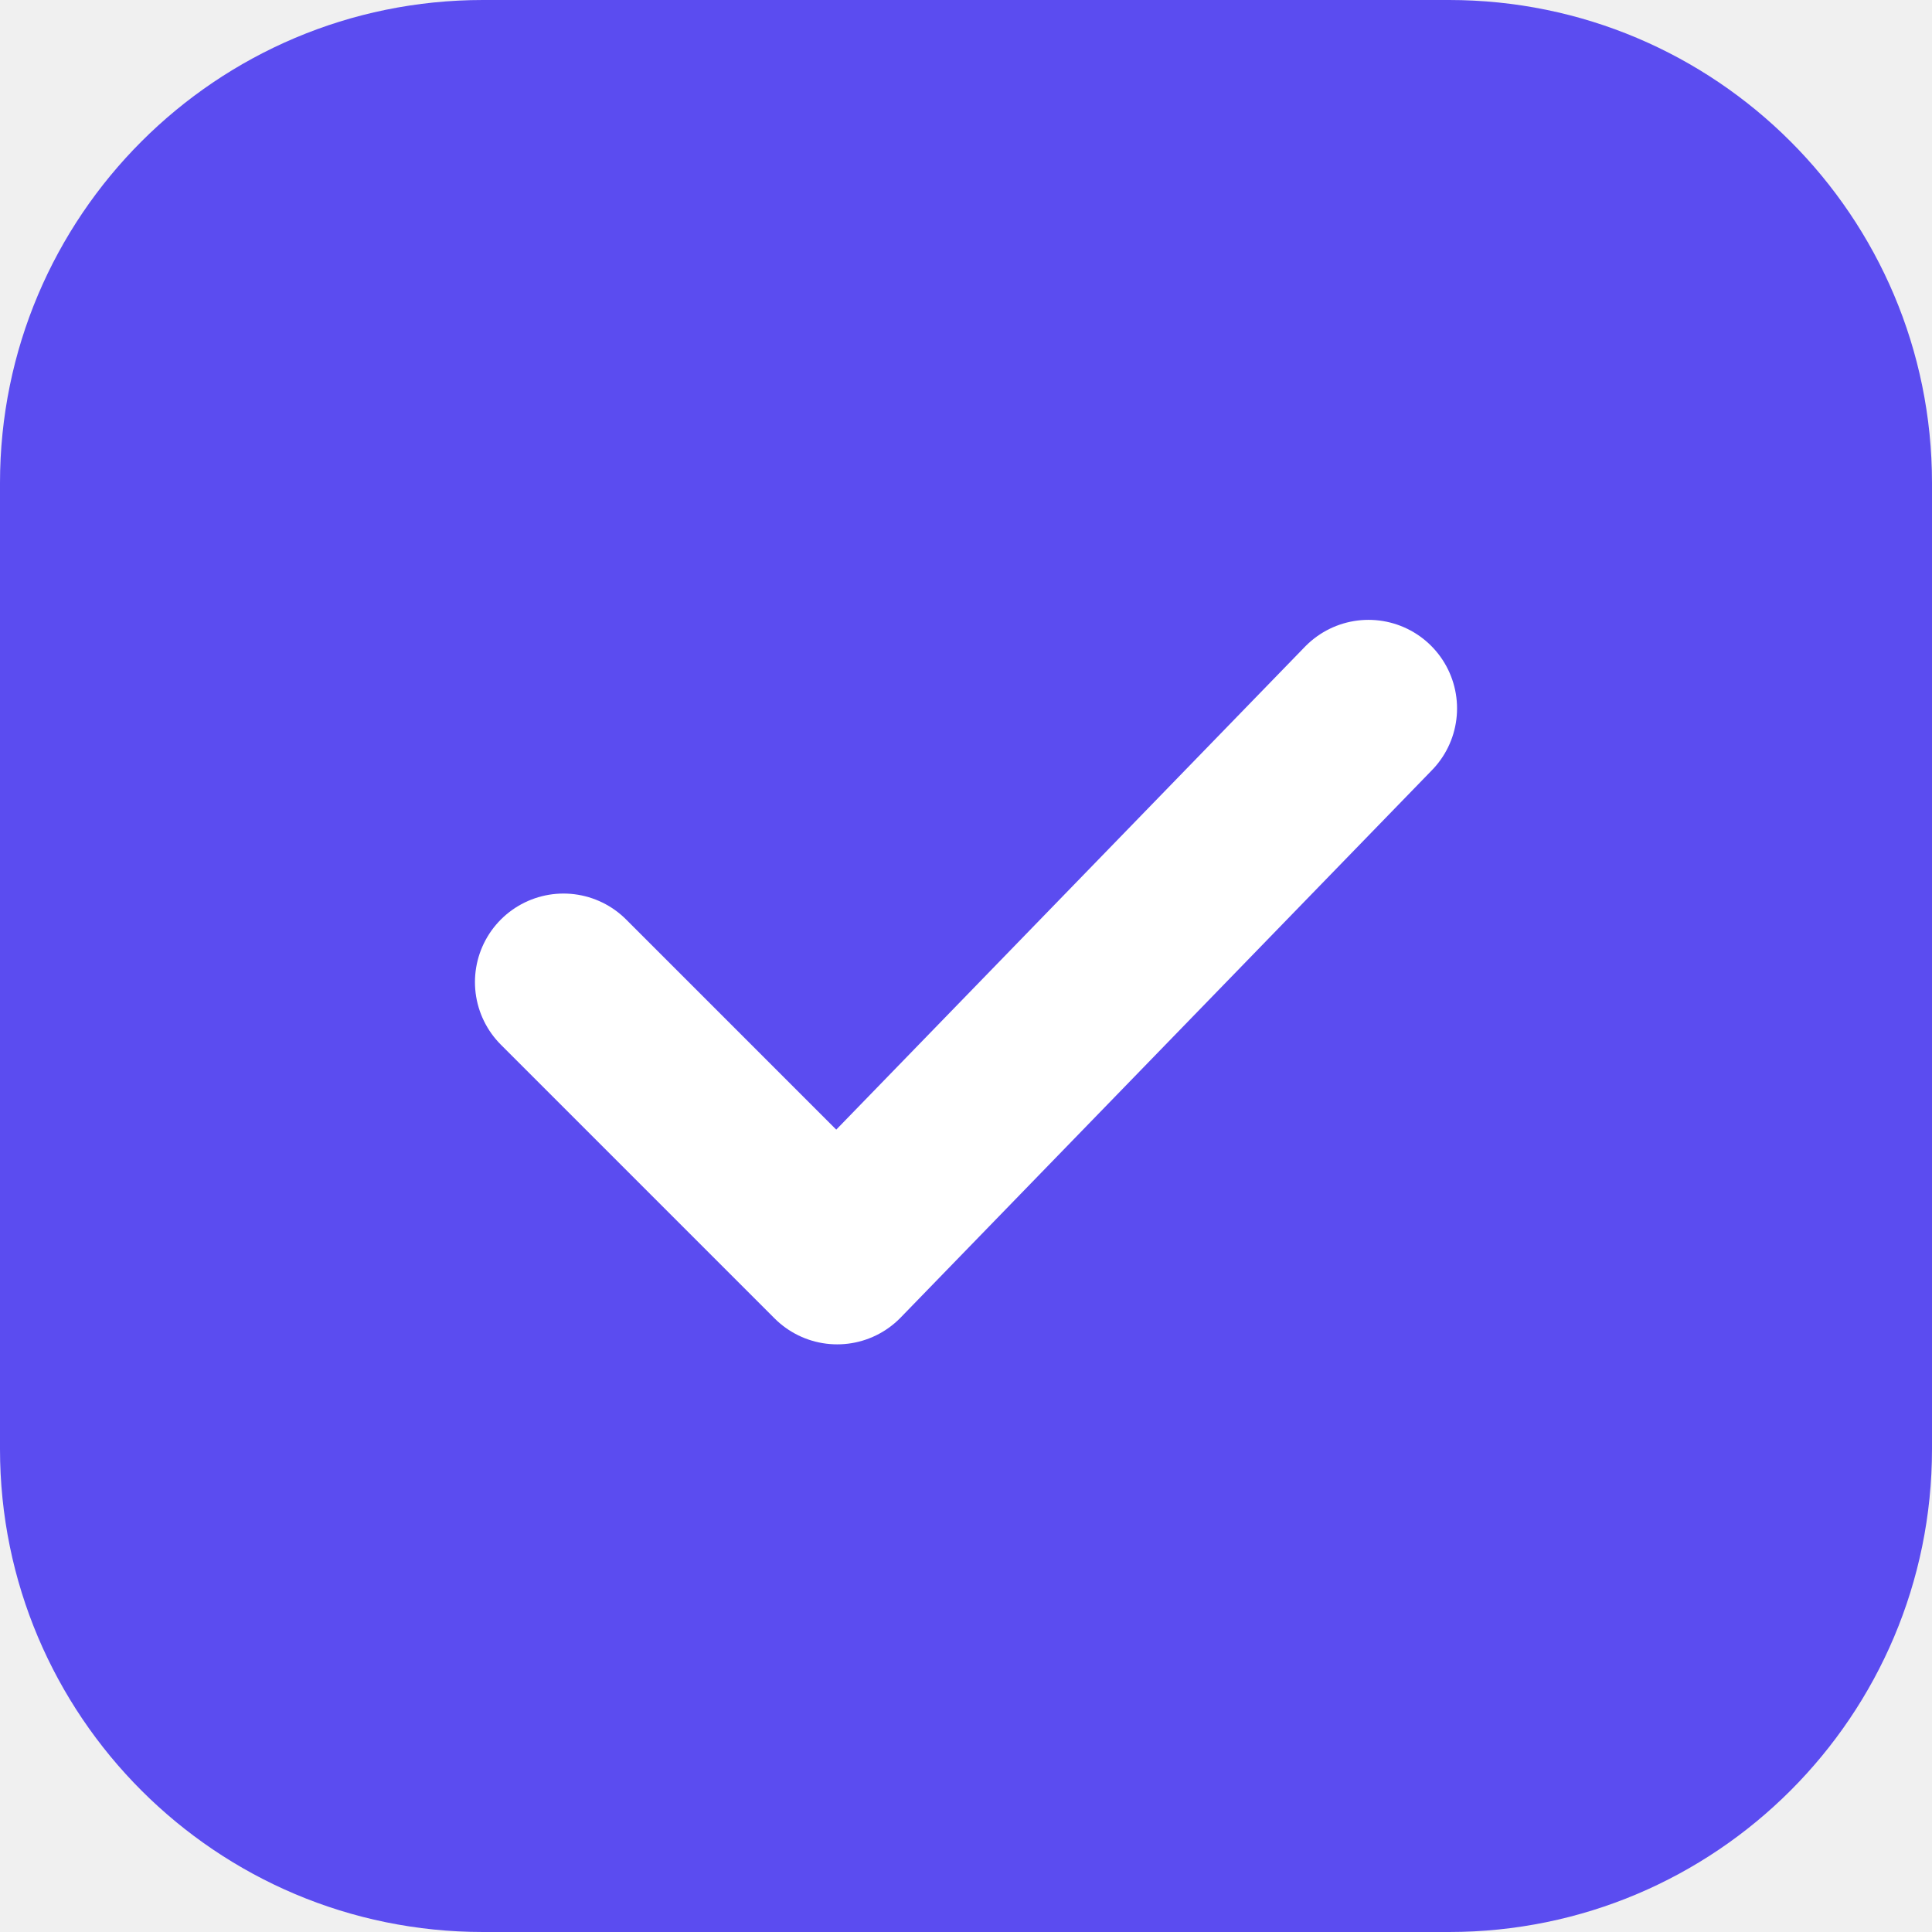
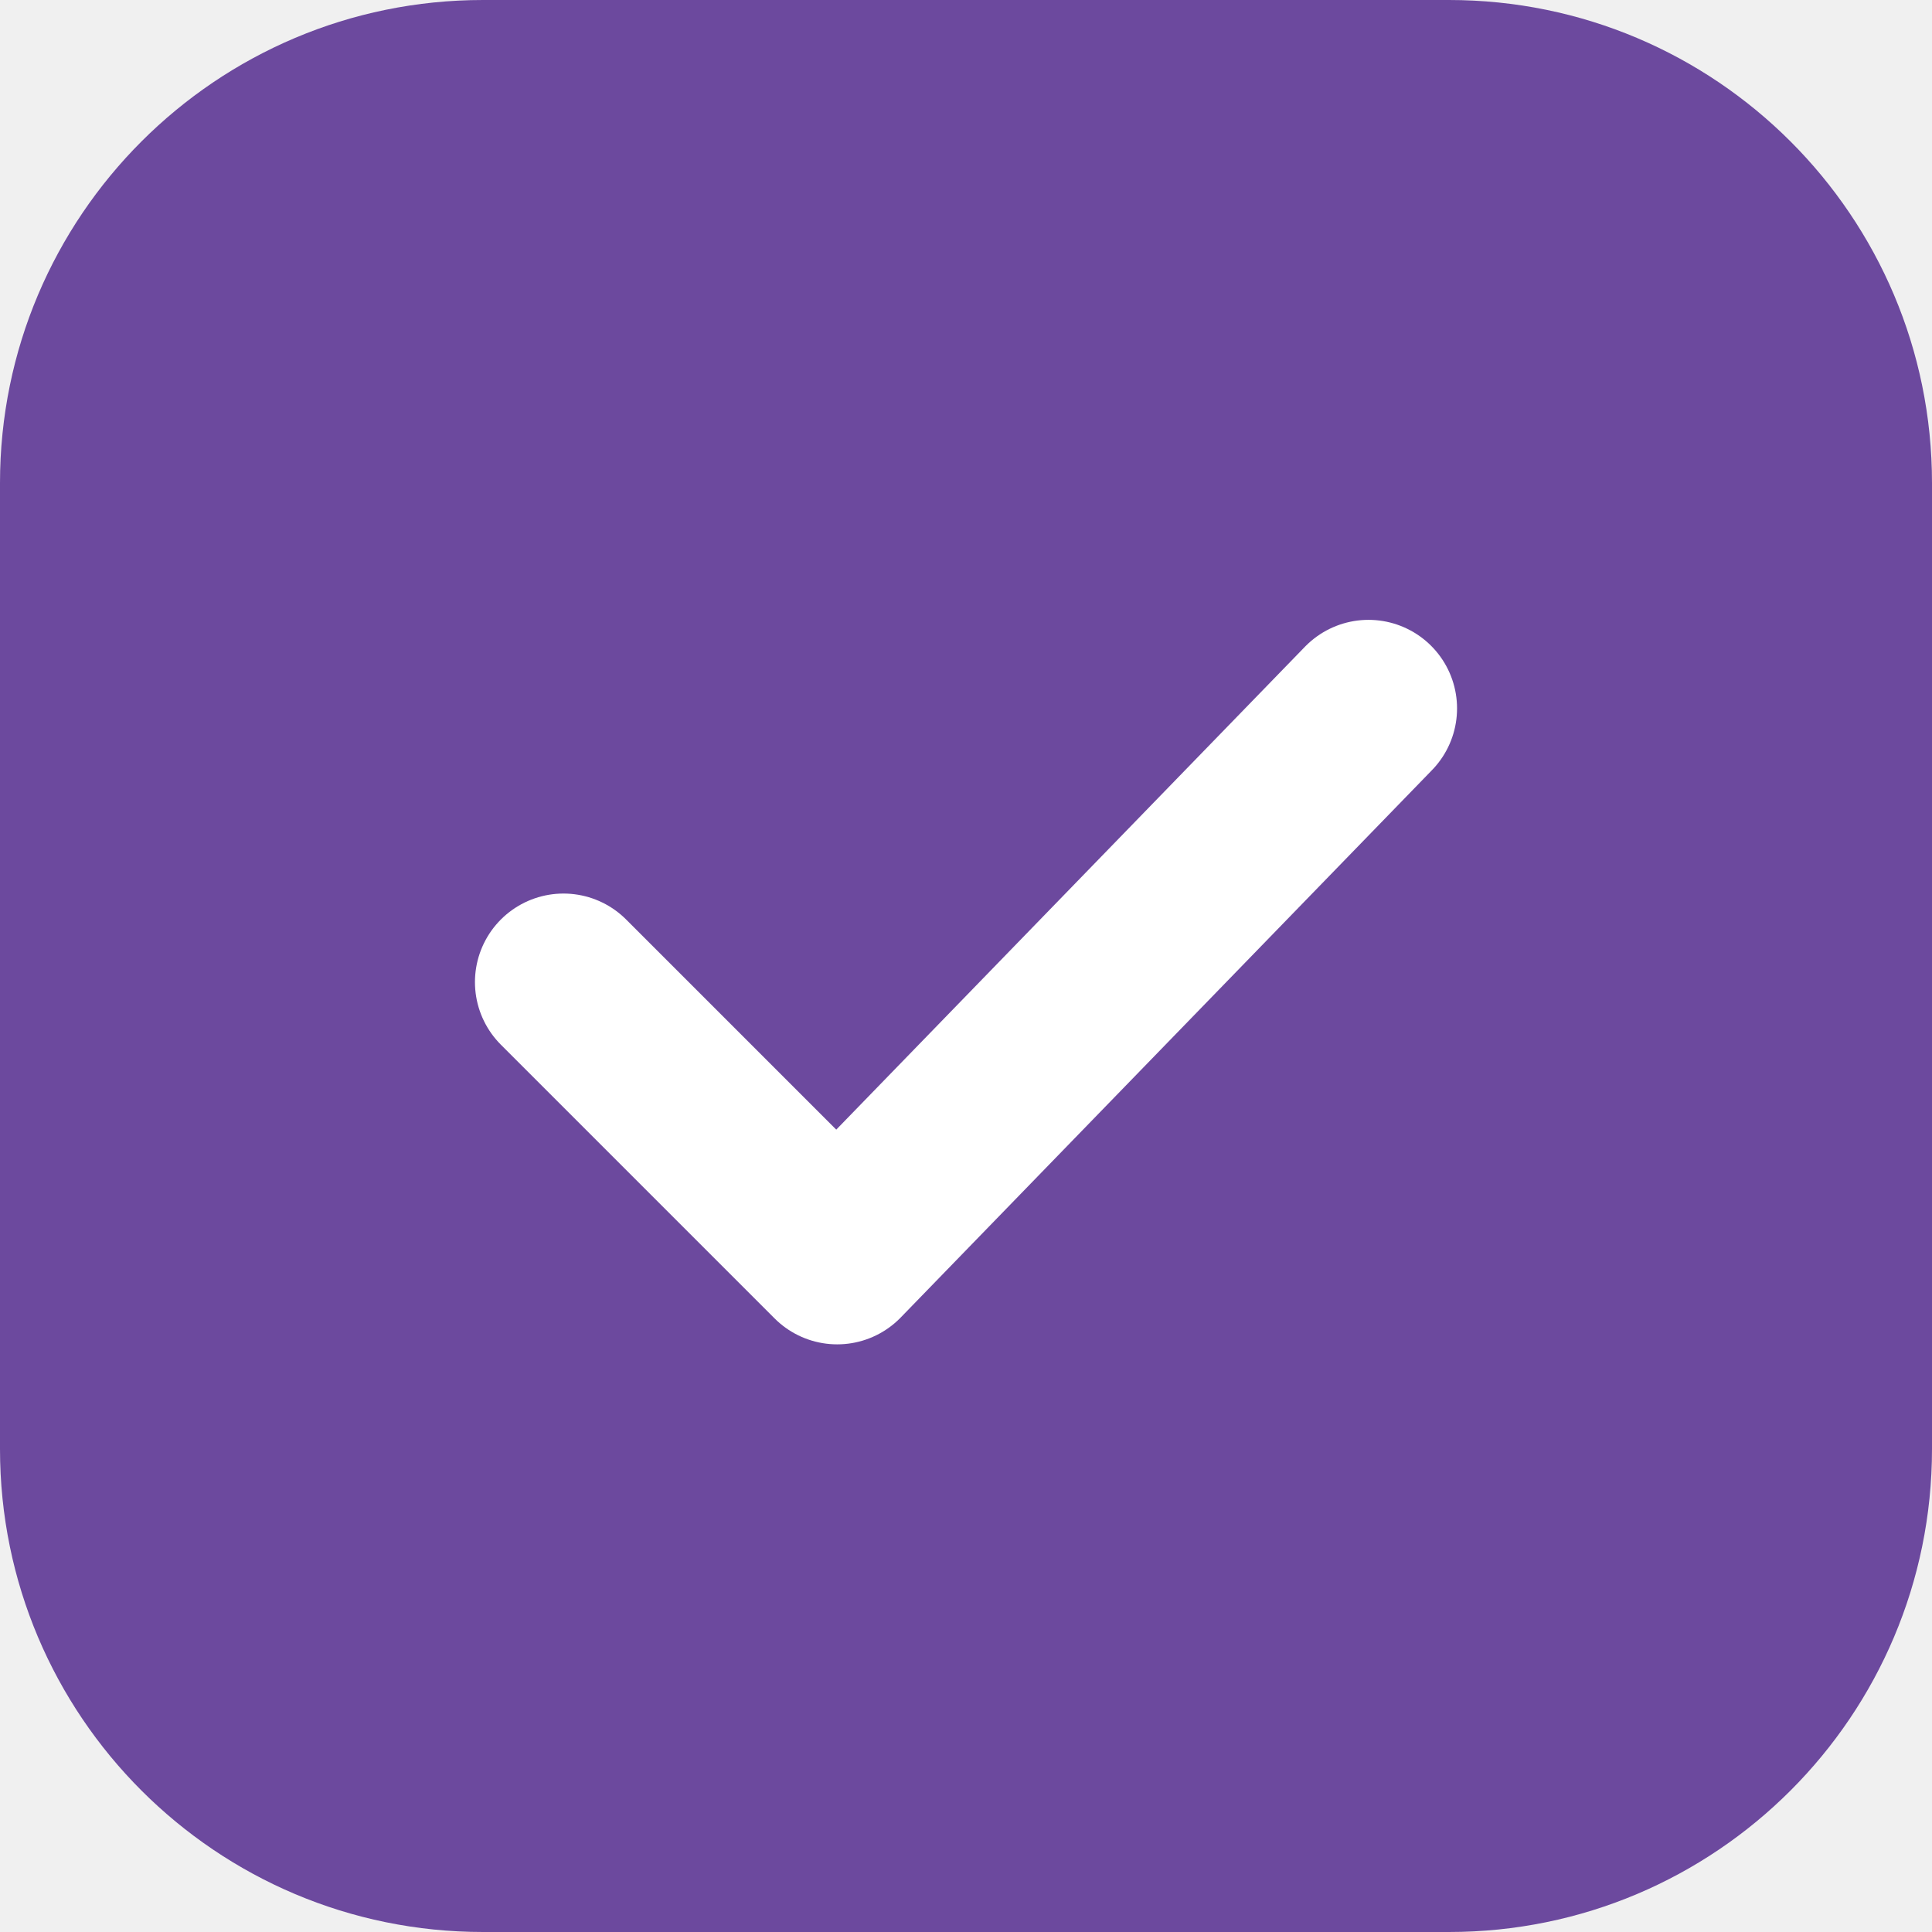
<svg xmlns="http://www.w3.org/2000/svg" viewBox="0 0 24 24" width="24" height="24">
-   <rect width="24" height="24" rx="6" fill="#5b4cf0" />
+   <rect width="24" height="24" rx="6" fill="#6c499e" />
  <path d="M7 12.2 L10.4 15.6 L17 8.8" fill="none" stroke="#ffffff" stroke-width="2.2" stroke-linecap="round" stroke-linejoin="round" />
</svg>
